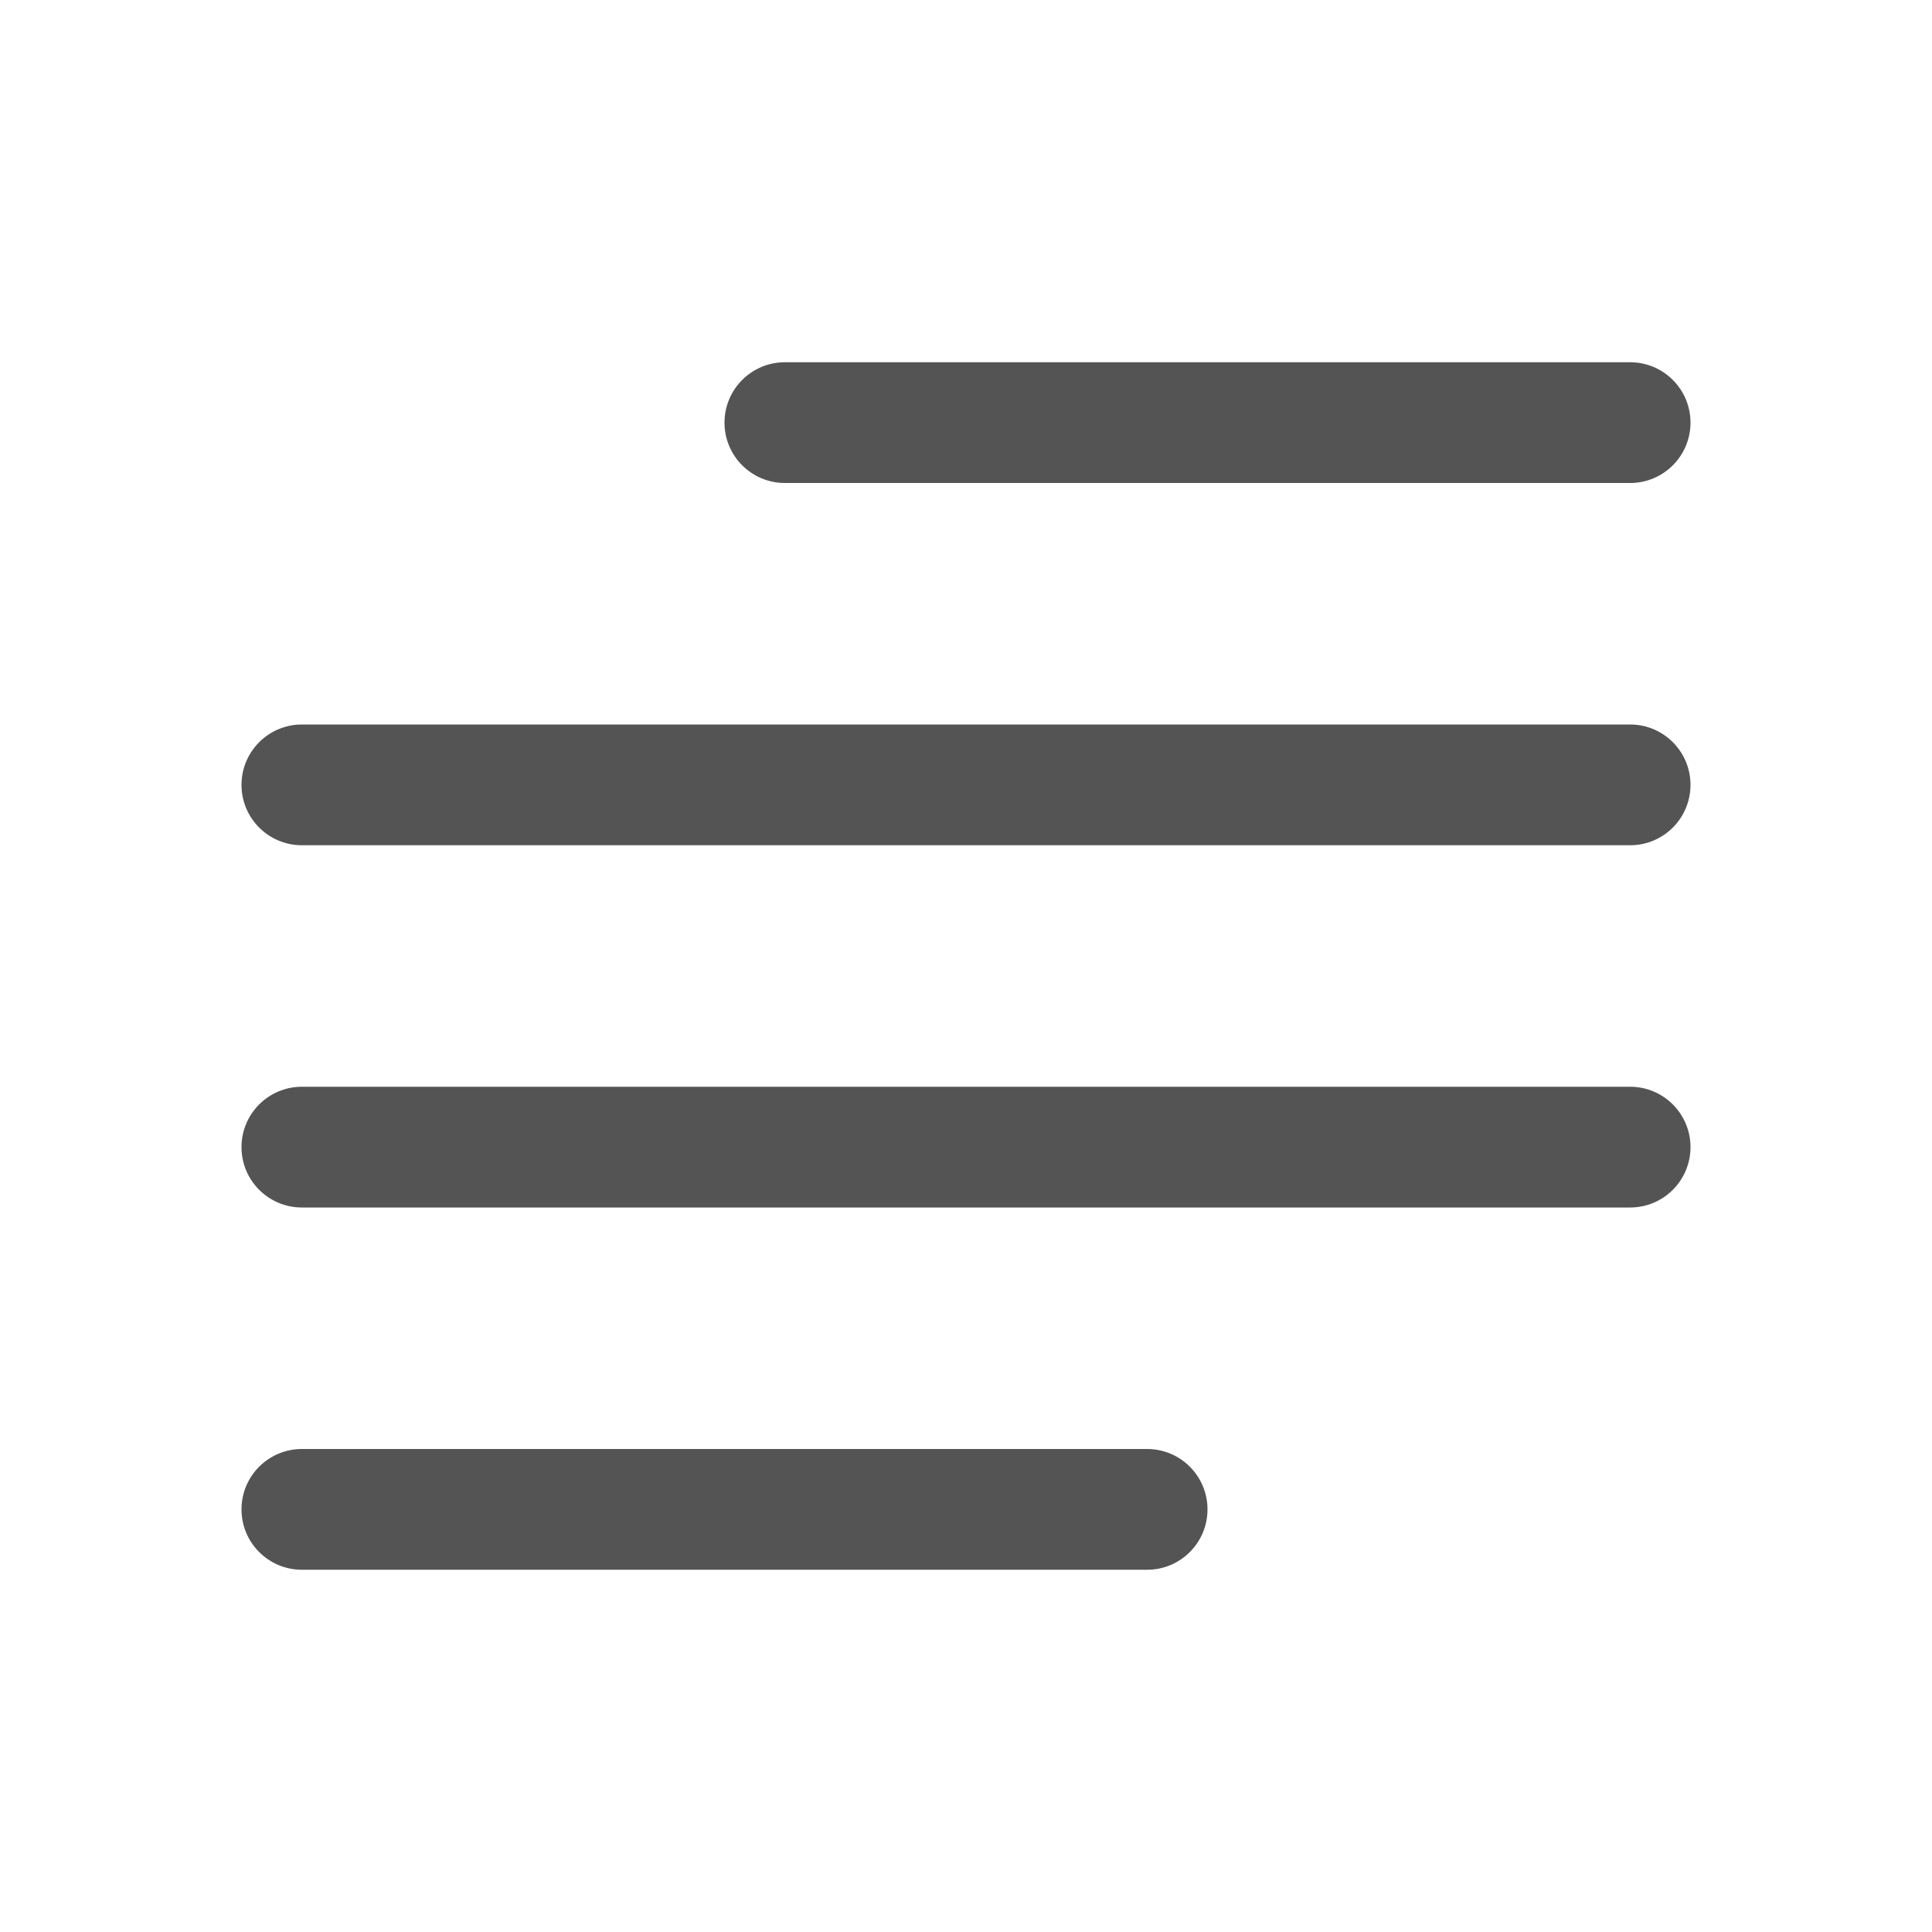
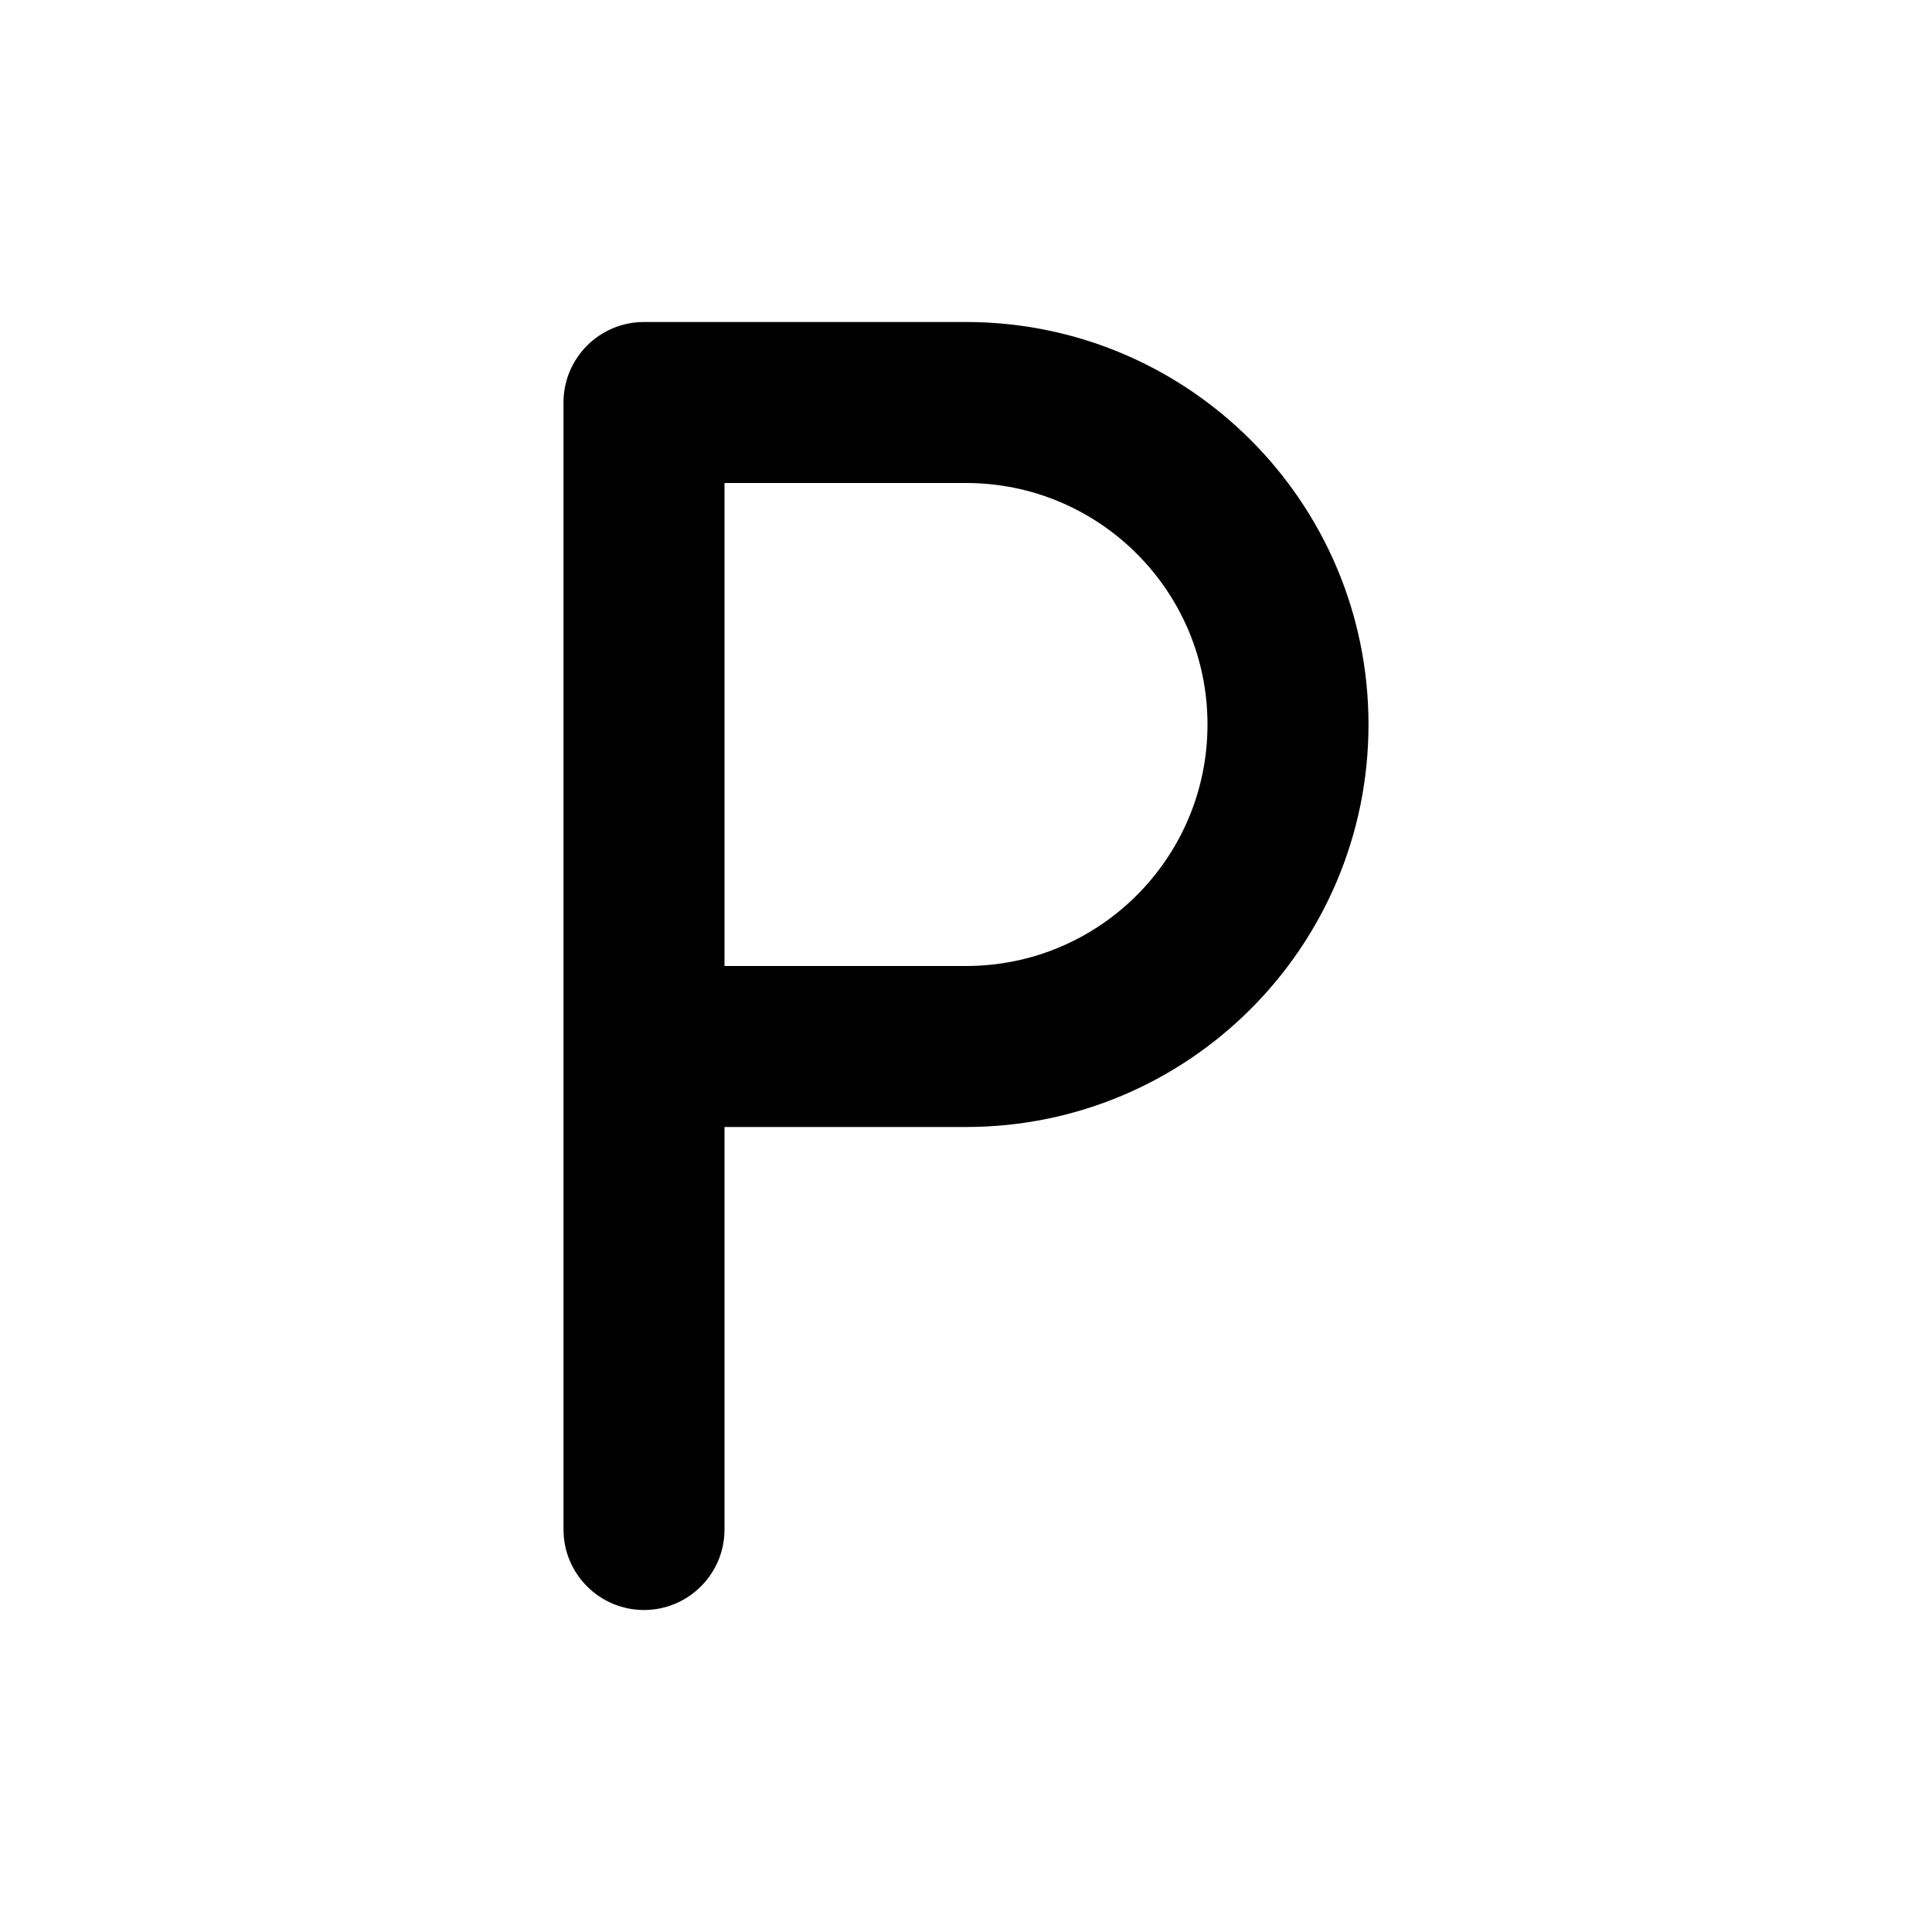
- <svg xmlns="http://www.w3.org/2000/svg" width="16" height="16" fill="#545454" class="bi bi-text-paragraph" viewBox="0 0 16 16">
-   <path fill-rule="evenodd" d="M2 12.5a.5.5 0 0 1 .5-.5h7a.5.5 0 0 1 0 1h-7a.5.5 0 0 1-.5-.5zm0-3a.5.5 0 0 1 .5-.5h11a.5.5 0 0 1 0 1h-11a.5.5 0 0 1-.5-.5zm0-3a.5.5 0 0 1 .5-.5h11a.5.5 0 0 1 0 1h-11a.5.5 0 0 1-.5-.5zm4-3a.5.5 0 0 1 .5-.5h7a.5.5 0 0 1 0 1h-7a.5.5 0 0 1-.5-.5z" />
+ <svg xmlns="http://www.w3.org/2000/svg" width="24" height="24" viewBox="0 0 24 24" fill="none">
+   <path fill-rule="evenodd" clip-rule="evenodd" d="M8 4H12C14.761 4 17 6.239 17 9C17 11.761 14.761 14 12 14H9V19C9 19.552 8.552 20 8 20C7.448 20 7 19.552 7 19V5C7 4.448 7.448 4 8 4ZM9 12H12C13.657 12 15 10.657 15 9C15 7.343 13.657 6 12 6H9V12Z" fill="black" />
</svg>
